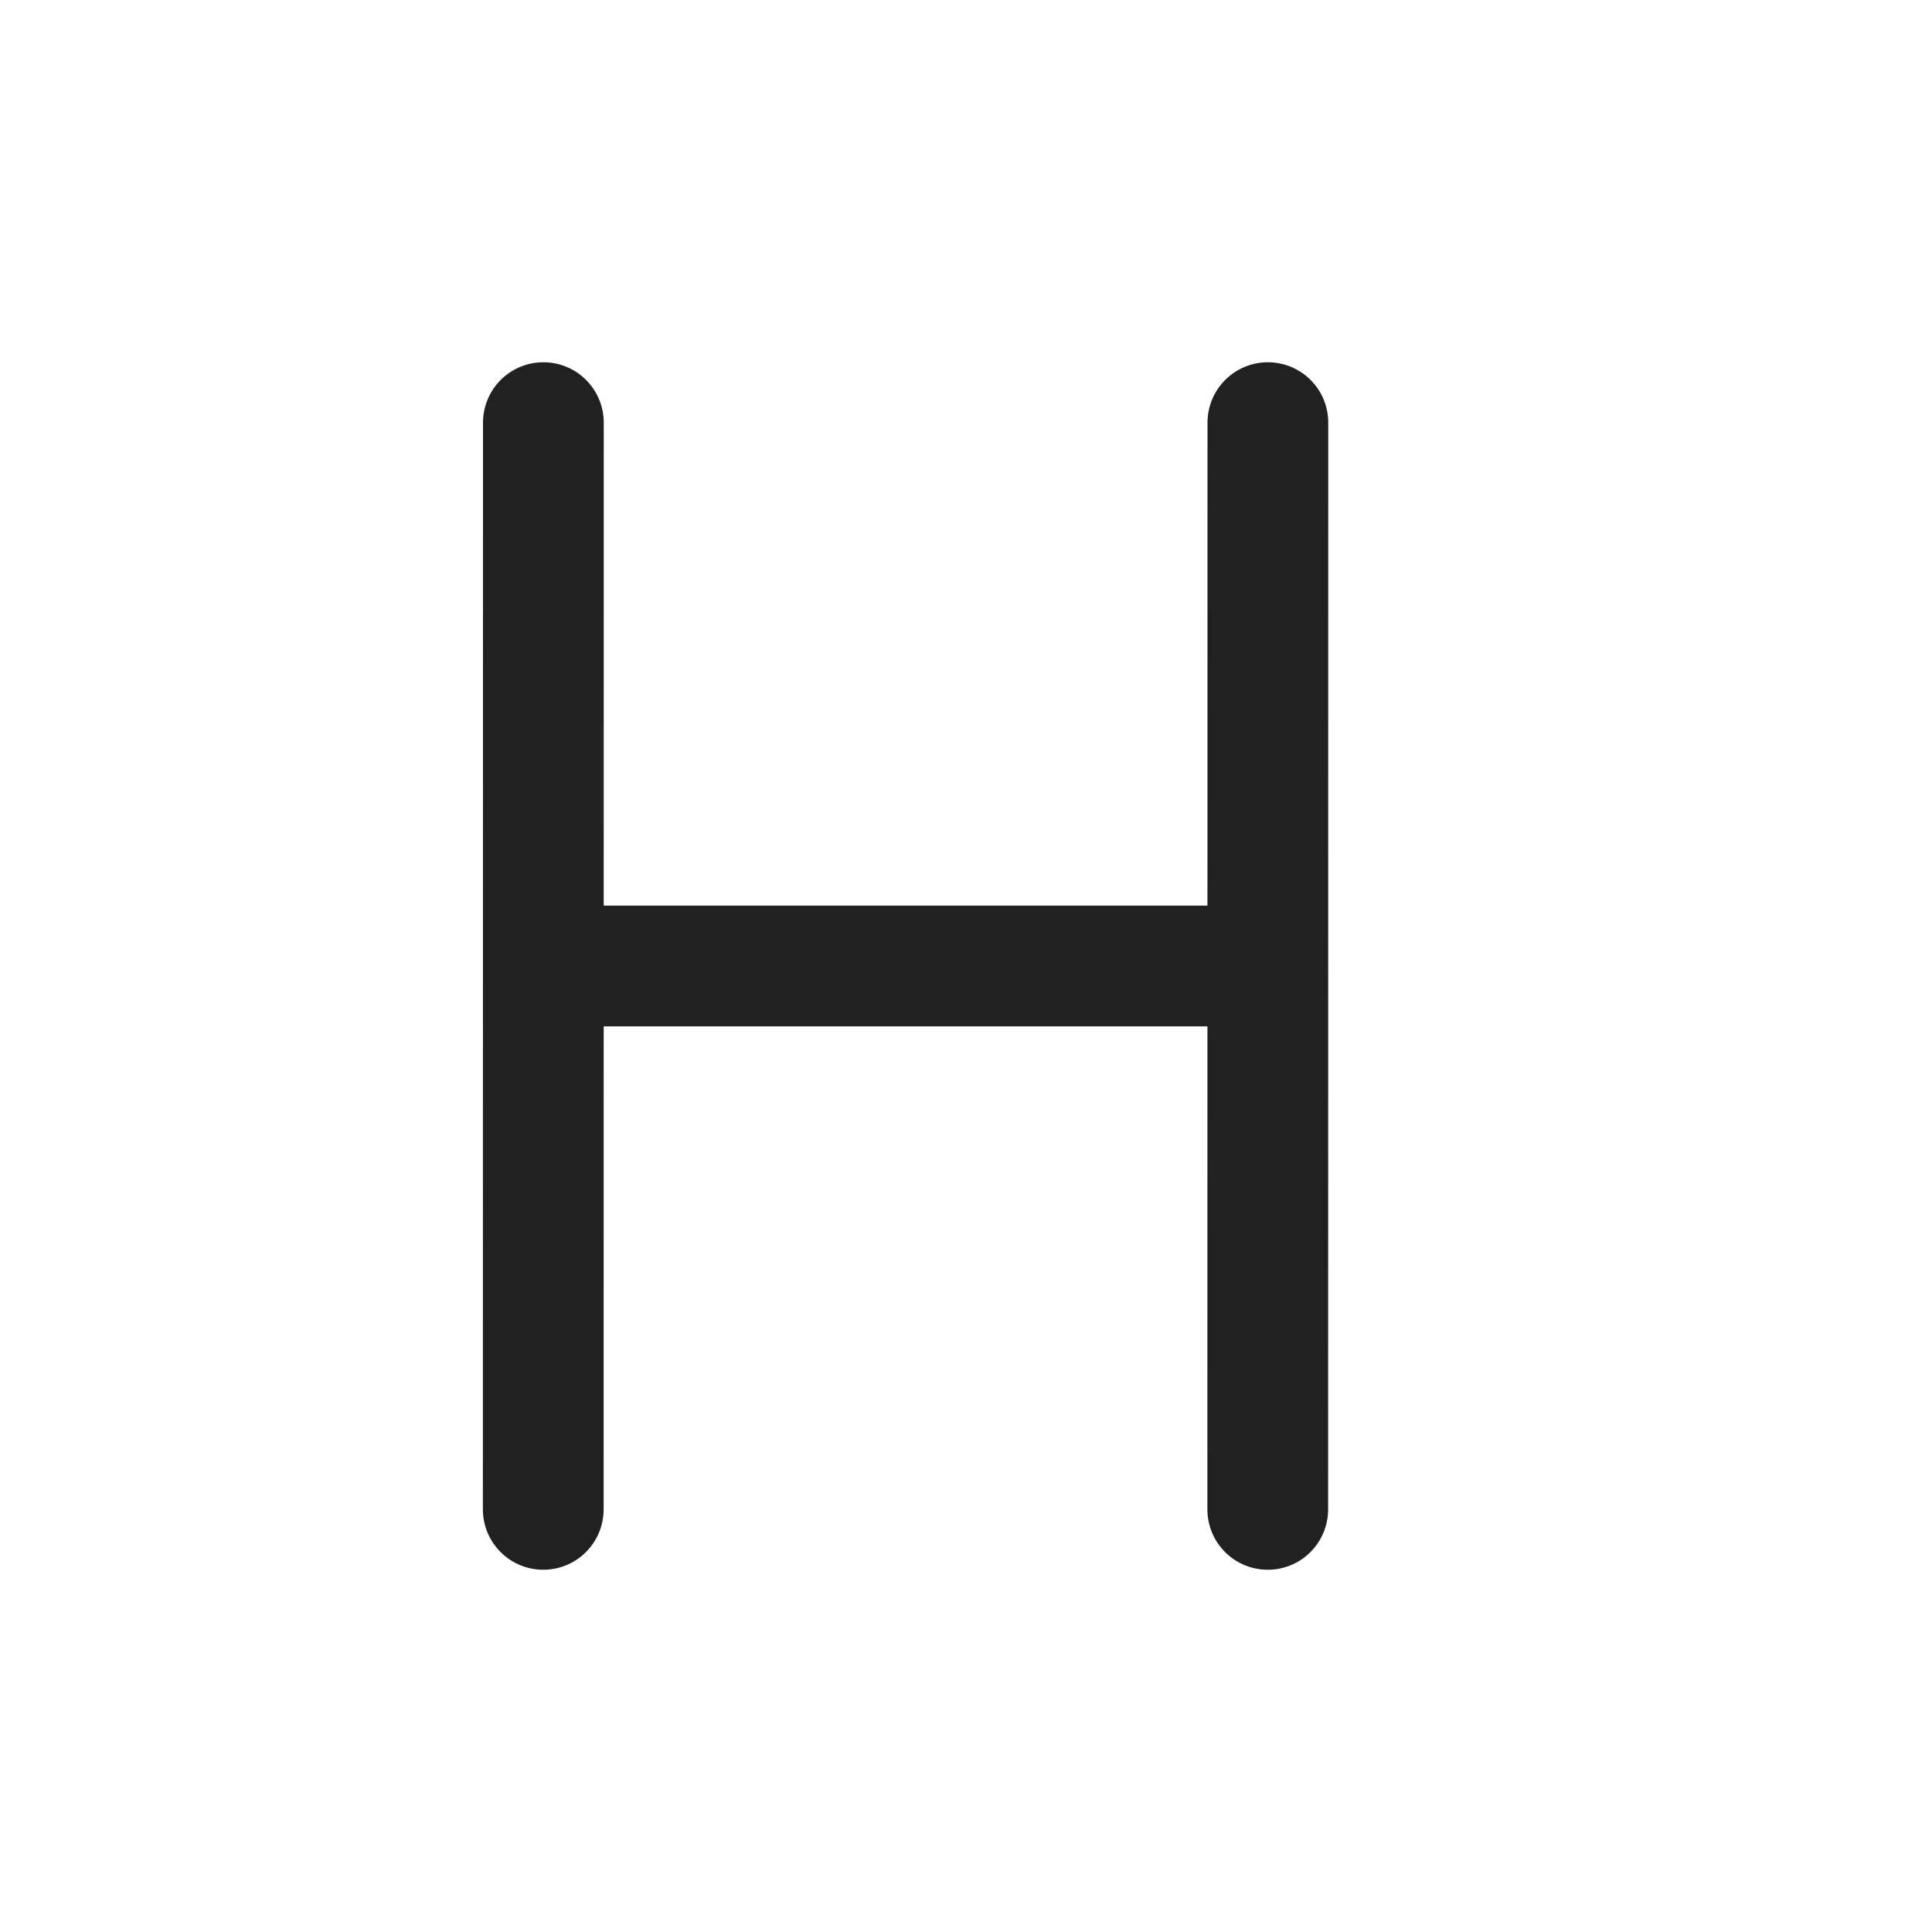
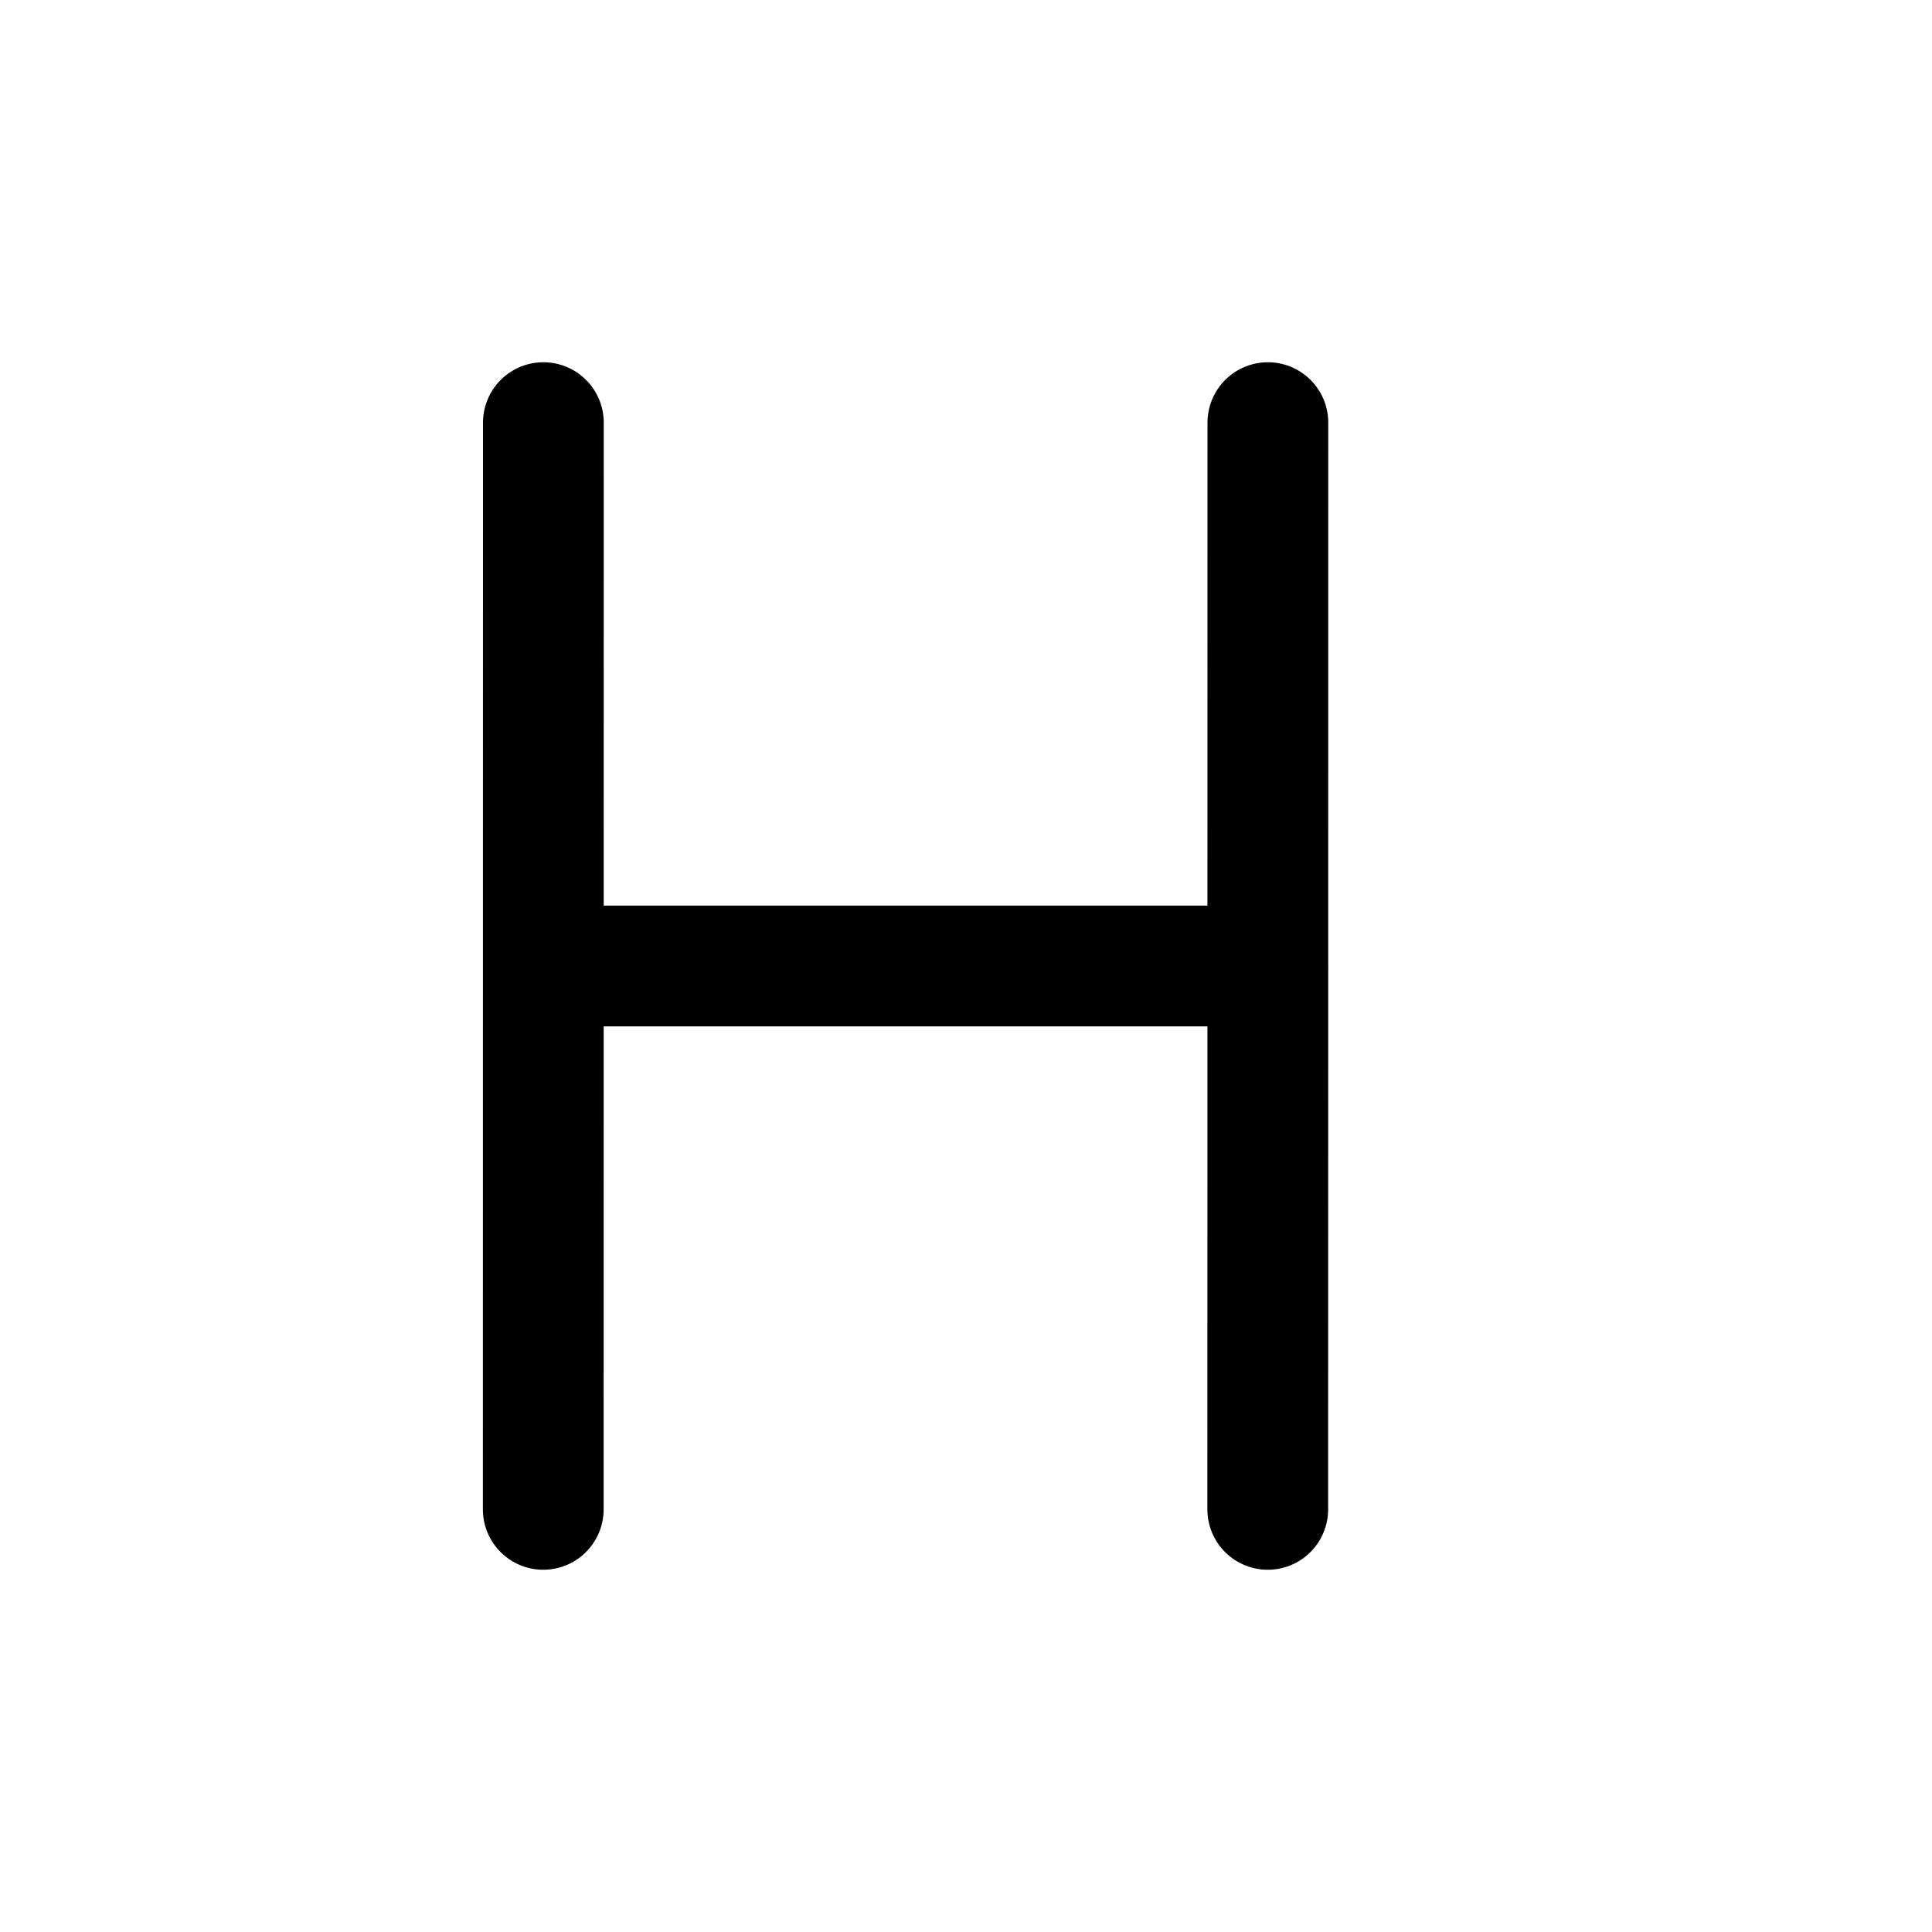
<svg xmlns="http://www.w3.org/2000/svg" width="16" height="16" viewBox="0 0 16 16" fill="none">
  <g id="paragraph-heading[text,font,type,typography,editing,formatting]">
-     <path id="Vector" d="M4.499 12.5L4.5 3.5M10.499 12.5L10.5 3.5M4.5 8H10.5" stroke="#212121" stroke-linecap="round" stroke-linejoin="round" />
+     <path id="Vector" d="M4.499 12.5L4.5 3.5M10.499 12.5L10.5 3.5M4.5 8H10.5" stroke="black" stroke-linecap="round" stroke-linejoin="round" />
  </g>
</svg>
